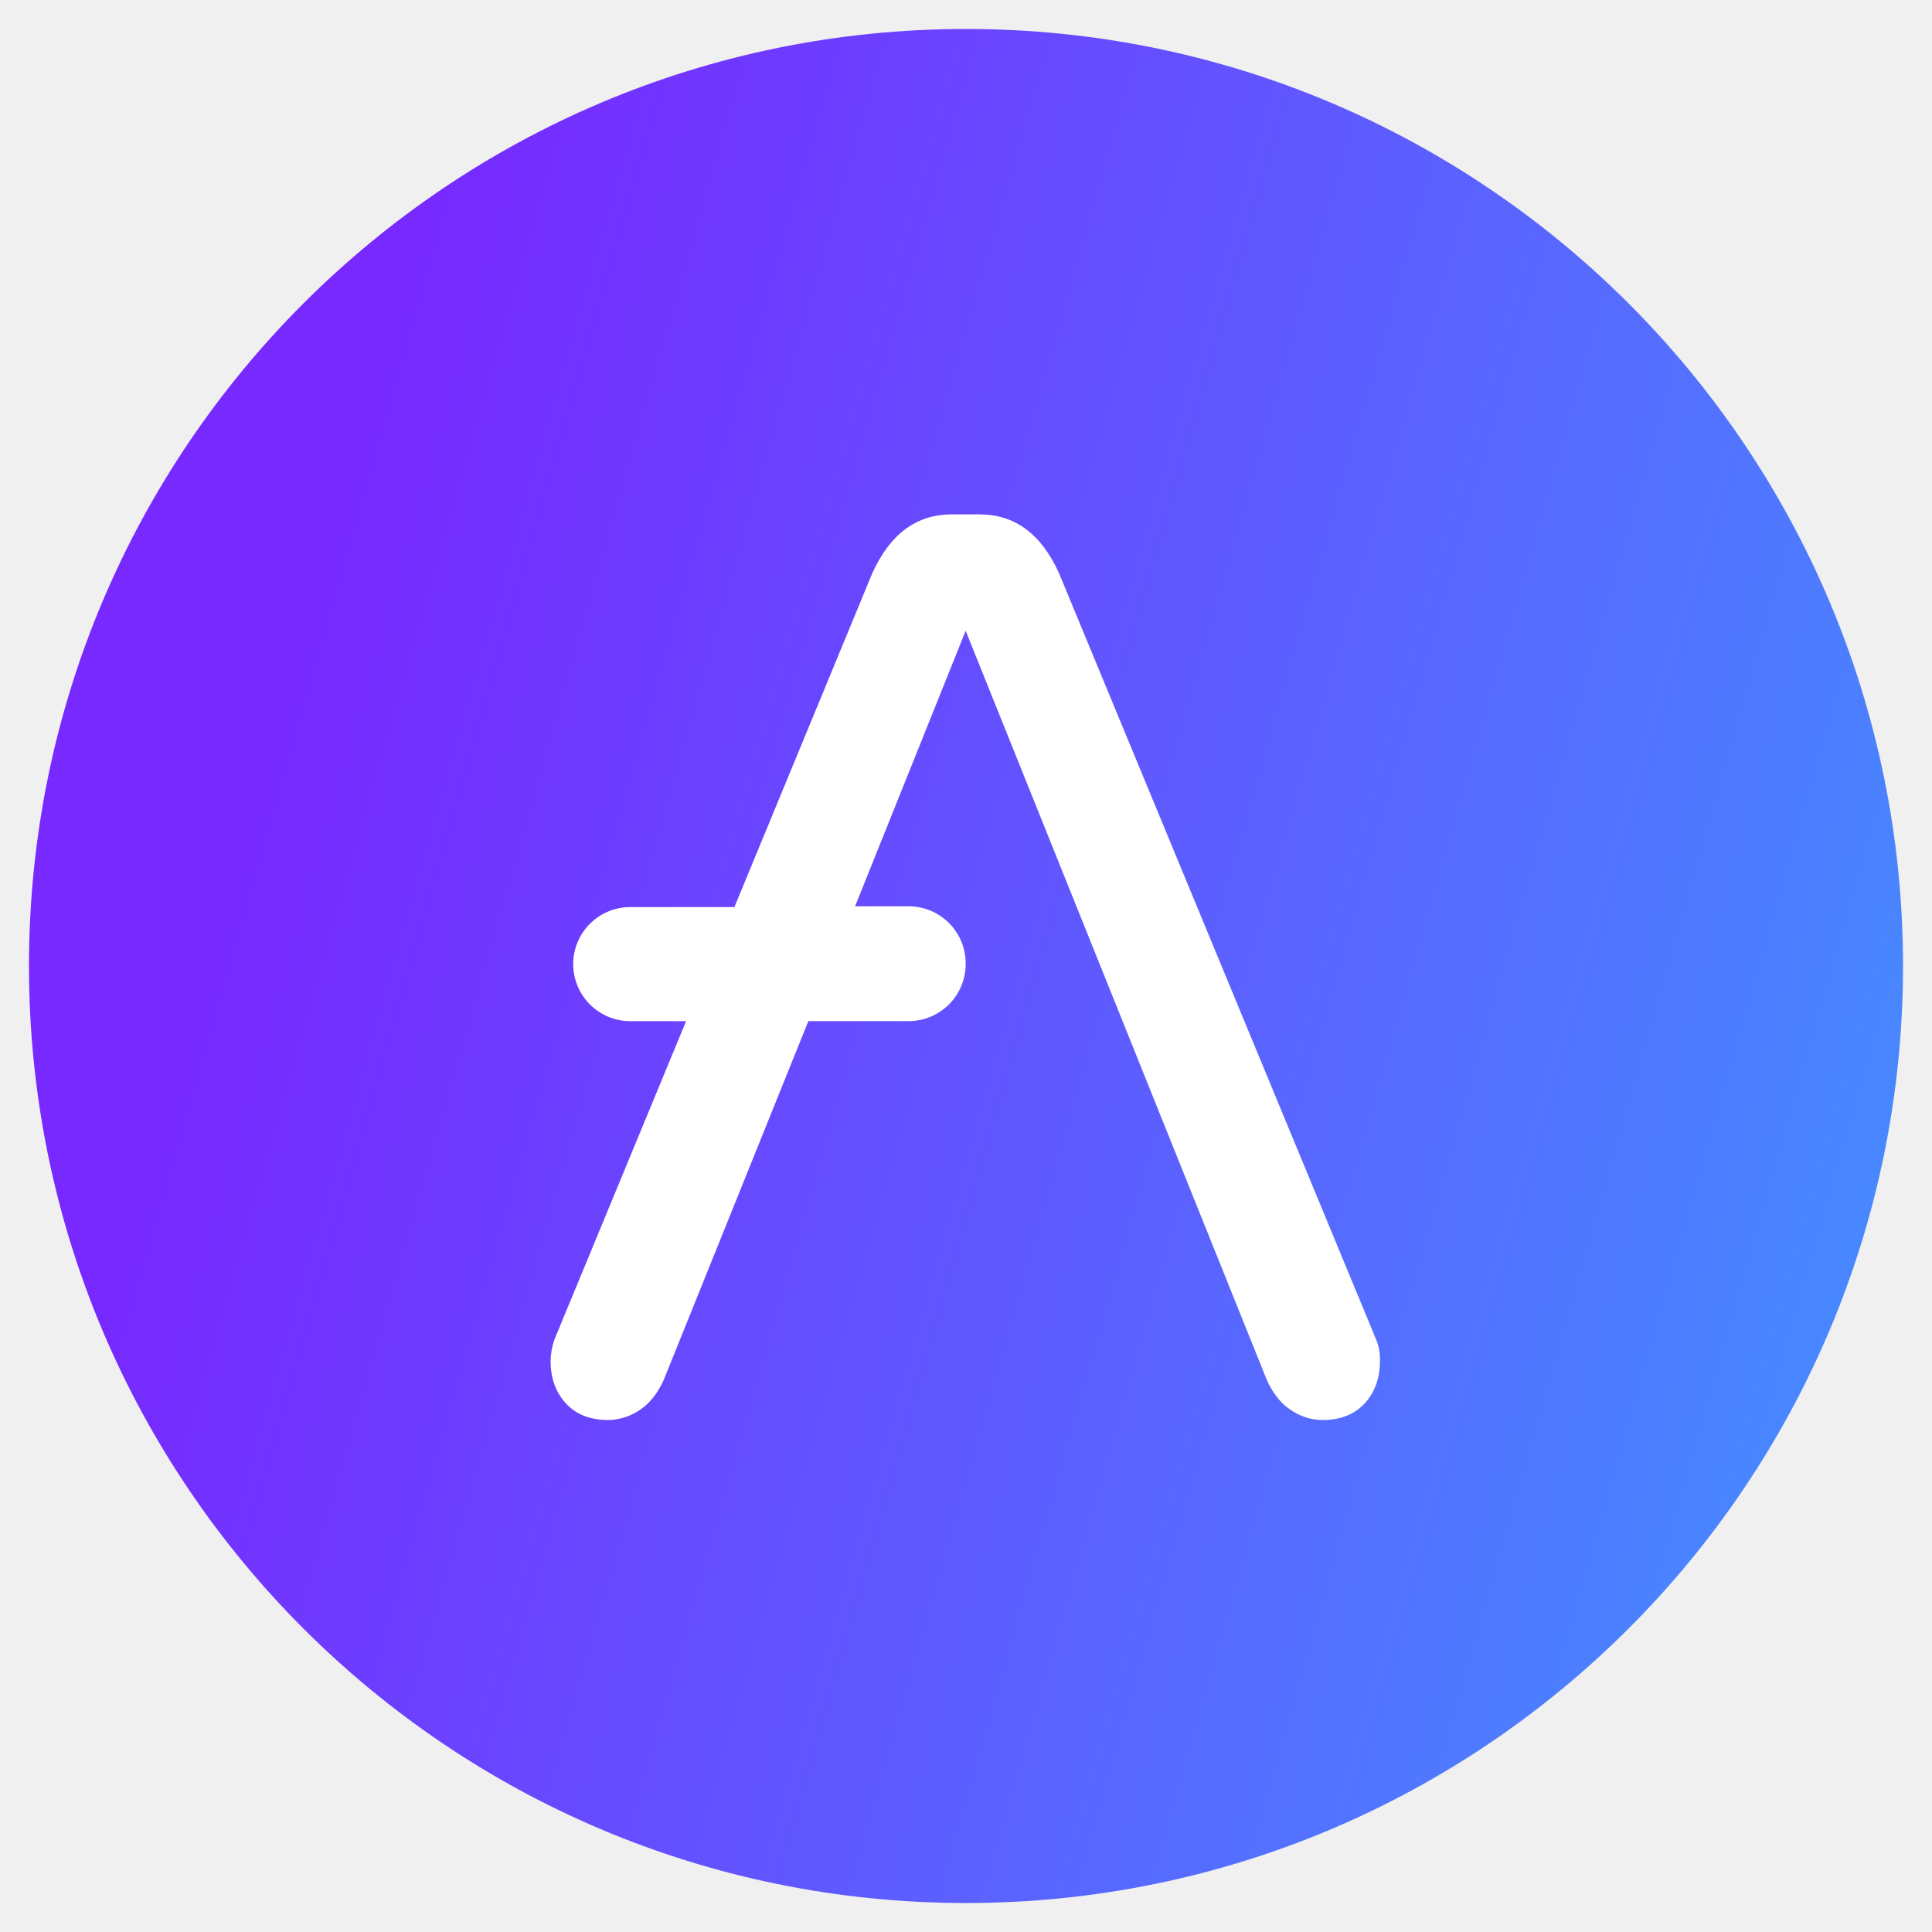
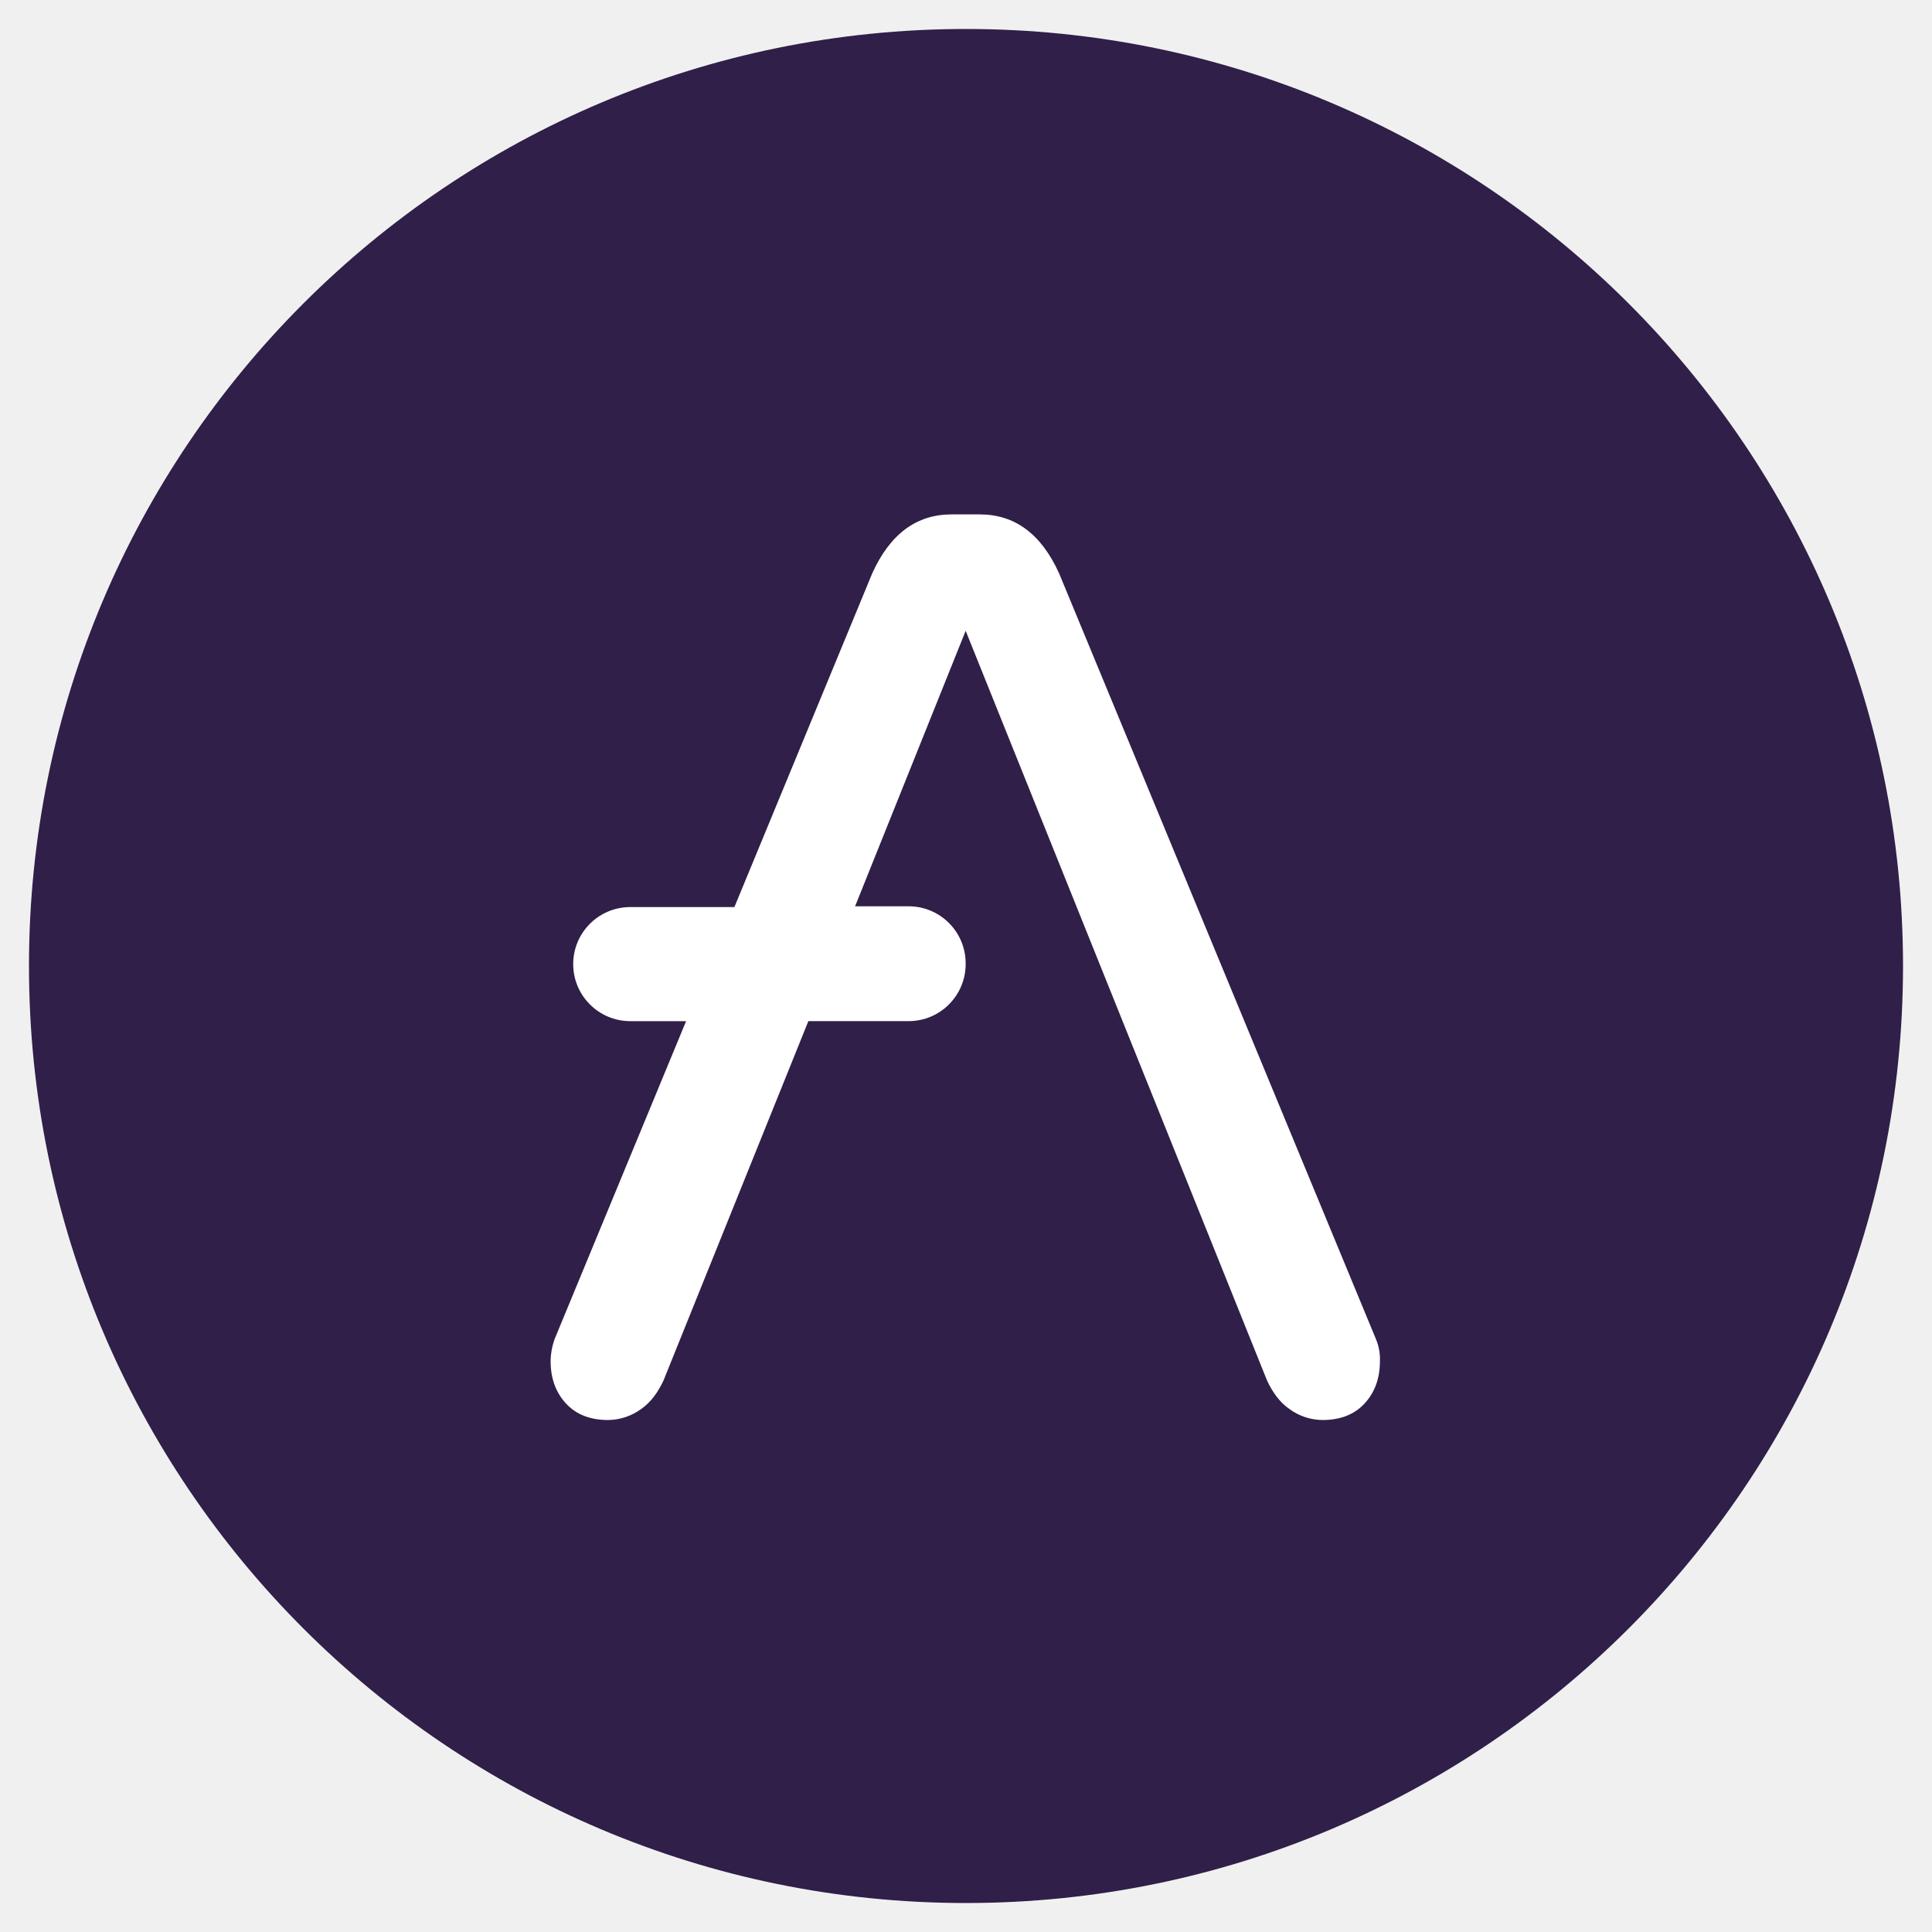
<svg xmlns="http://www.w3.org/2000/svg" width="800" height="800" viewBox="0 0 800 800">
  <defs>
    <linearGradient id="a" x1="79" y1="362" x2="800" y2="568" gradientUnits="userSpaceOnUse">
-       <stop stop-color="#7729FF" />
-       <stop offset="1" stop-color="#448FFF" />
+       <stop stop-color="#2f1f49" />
+       <stop offset="1" stop-color="#2f1f49" />
    </linearGradient>
    <clipPath id="c">
      <rect width="800" height="800" />
    </clipPath>
  </defs>
  <g id="b" clip-path="url(#c)">
    <circle cx="388" cy="388" r="388" transform="translate(12 12)" fill="url(#a)" />
    <path d="M343.986,341.581,212.753,24.422C205.337,8.033,194.374,0,179.864,0H168.257c-14.51,0-25.473,8.033-32.889,24.422L78.3,162.6H35.089a23.63,23.63,0,0,0-23.538,23.458v.321a23.63,23.63,0,0,0,23.538,23.458H58.3L3.812,341.581a27.793,27.793,0,0,0-1.612,9c0,7.391,2.257,13.175,6.449,17.674S18.644,375,26.061,375A23.574,23.574,0,0,0,39.6,370.5c4.192-2.892,7.094-7.069,9.351-11.889l59.974-148.779h41.595a23.63,23.63,0,0,0,23.538-23.458v-.643a23.63,23.63,0,0,0-23.538-23.458H128.274L174.06,48.2,298.845,358.612c2.257,4.82,5.159,9,9.351,11.889a23.574,23.574,0,0,0,13.543,4.5q11.124,0,17.412-6.748c4.192-4.5,6.449-10.283,6.449-17.674A21.246,21.246,0,0,0,343.986,341.581Z" transform="translate(225.8 213)" fill="#fff" />
  </g>
</svg>
